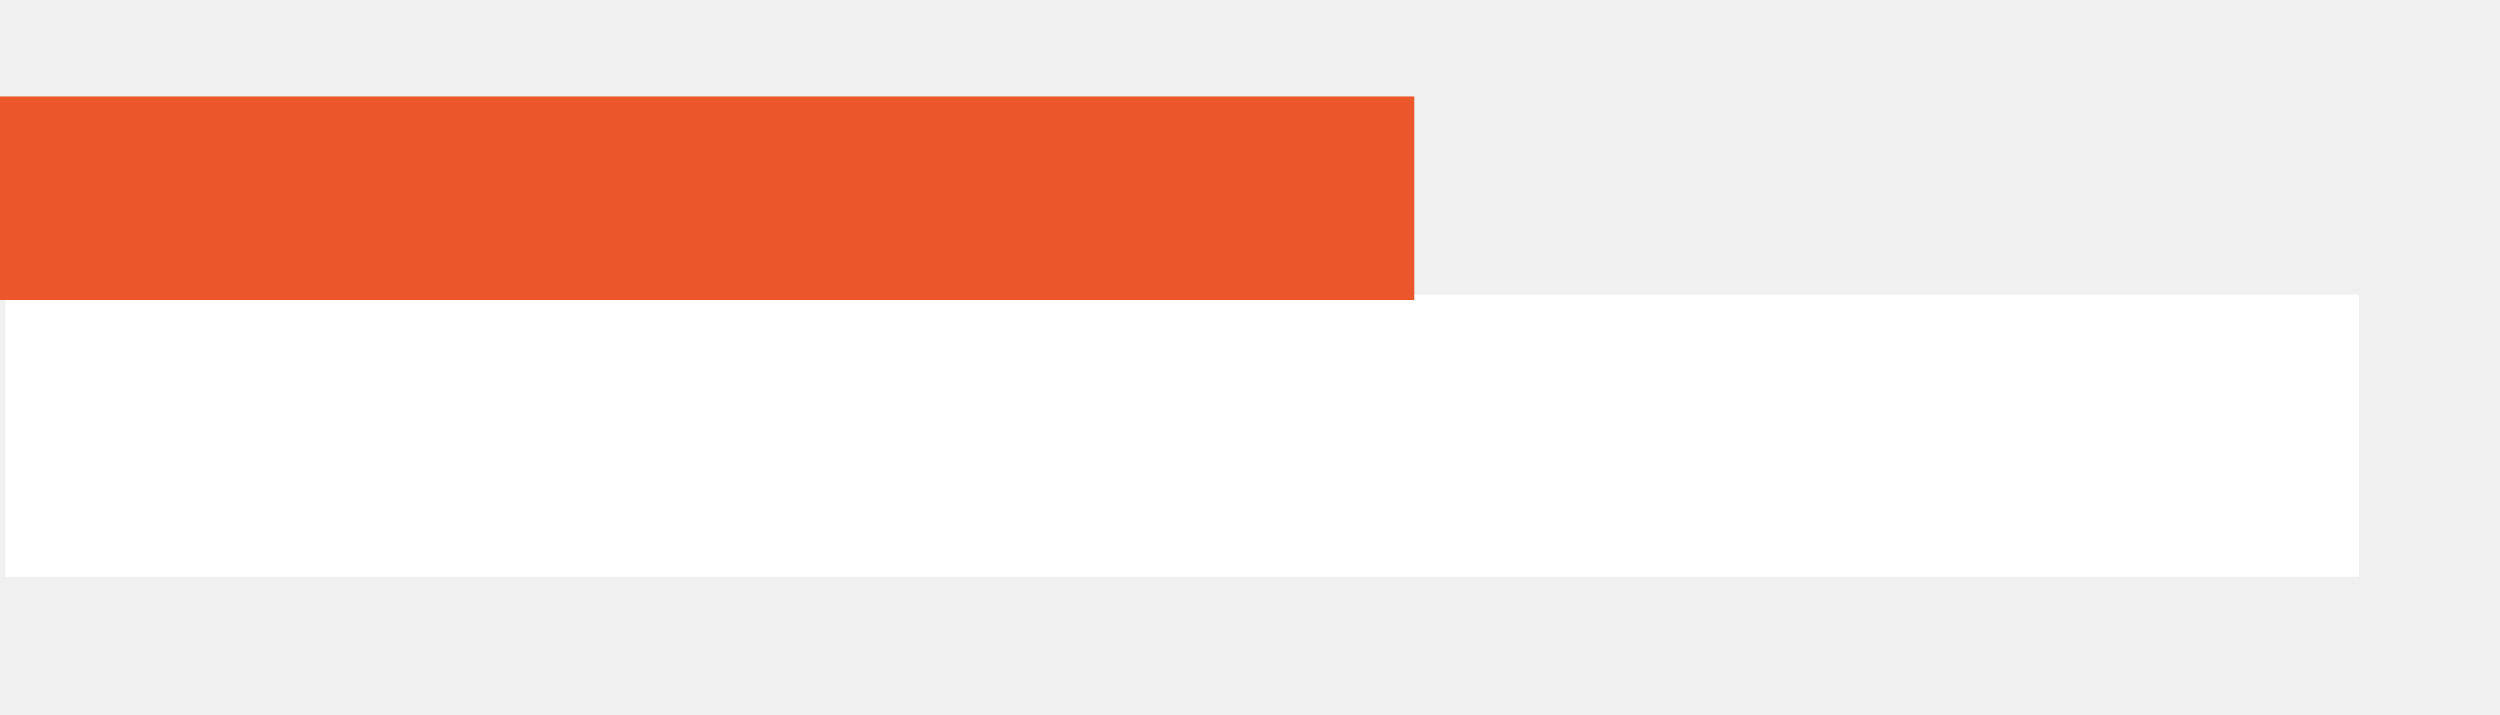
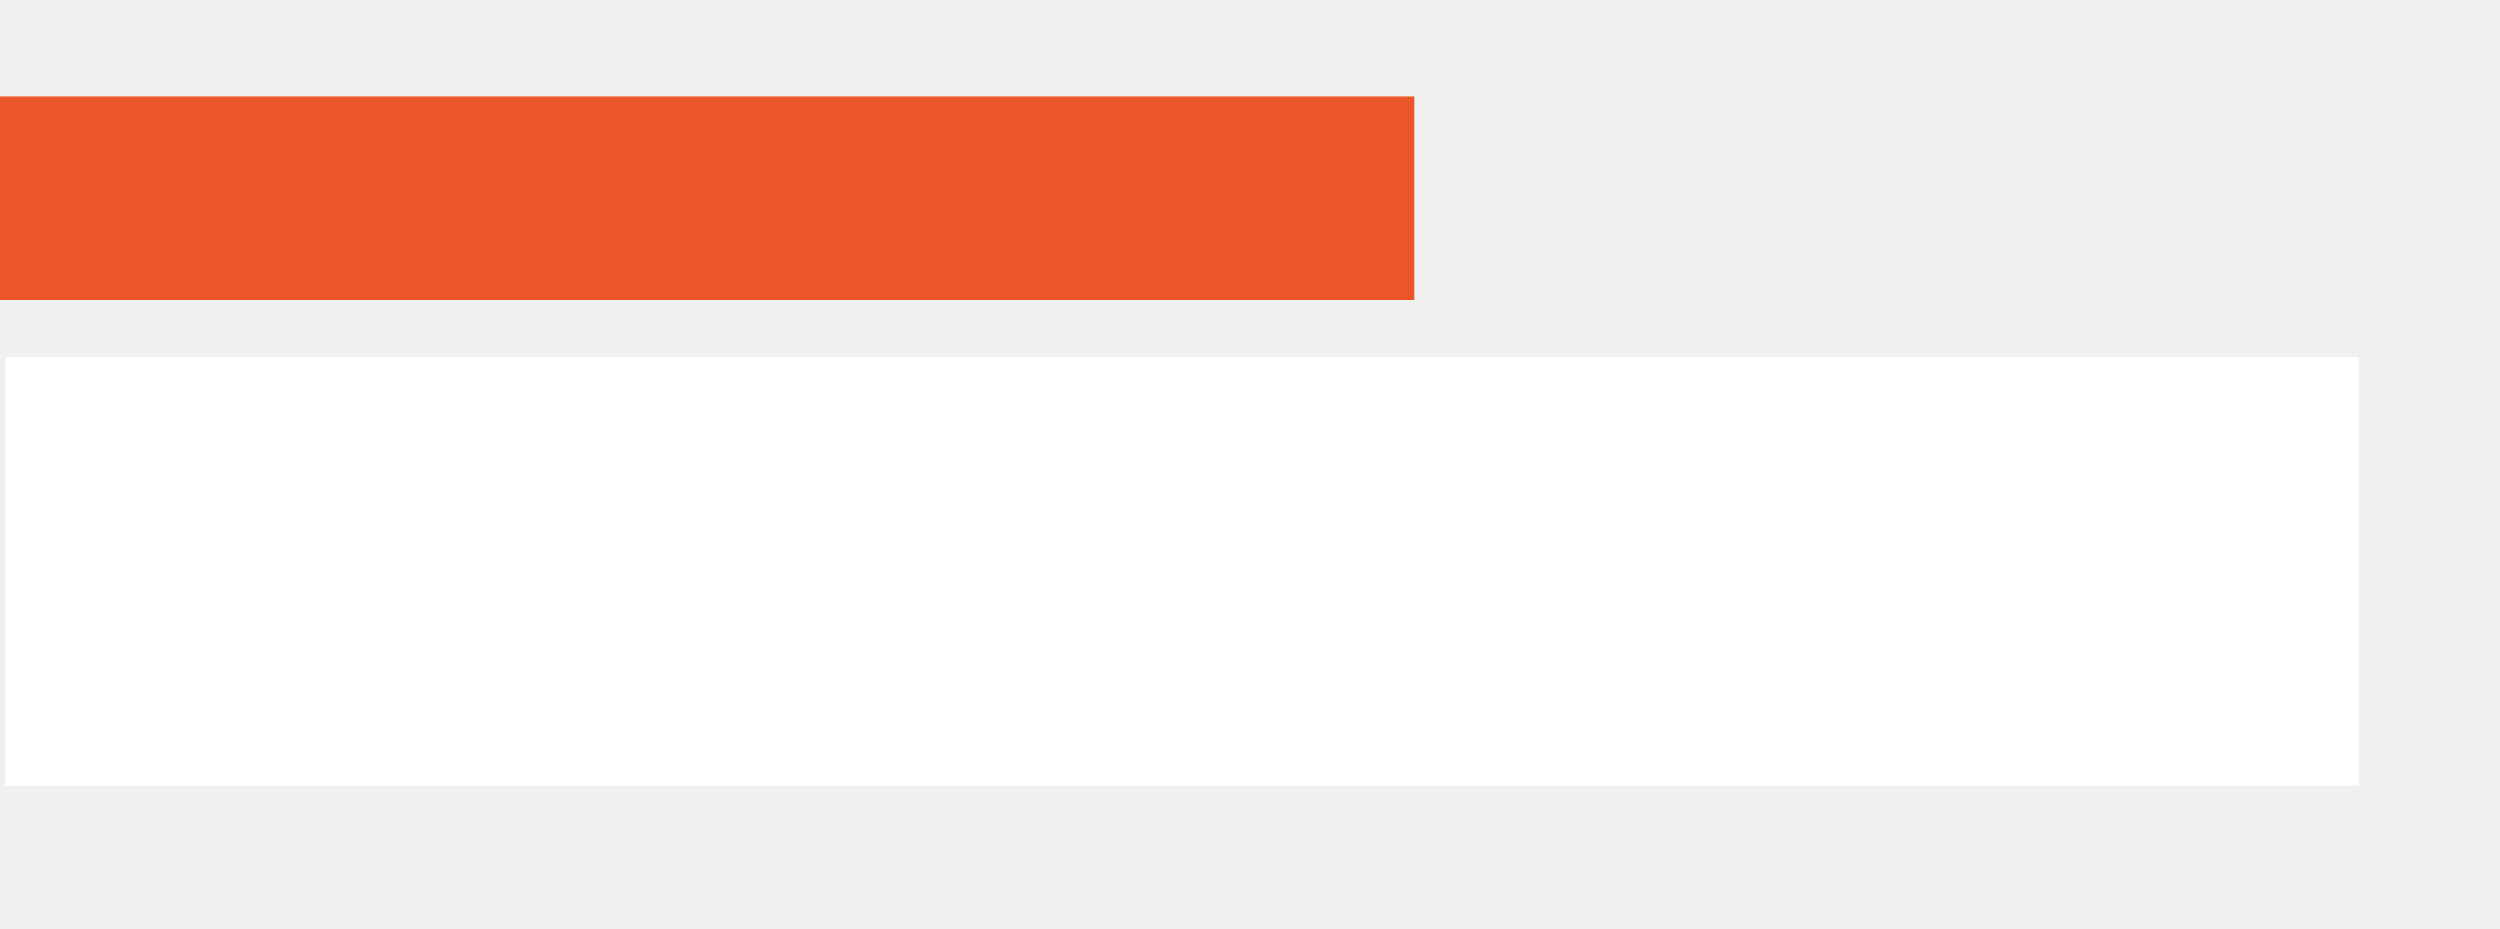
- <svg xmlns="http://www.w3.org/2000/svg" width="700" height="200" viewBox="0 0 700 200" fill="none">
-   <rect x="1.5" y="82.5" width="659" height="79" fill="white" />
+ <svg xmlns="http://www.w3.org/2000/svg" width="700" height="260" viewBox="0 0 700 260" fill="none">
+   <rect x="1.5" y="100" width="659" height="120" fill="white" />
  <rect y="27" width="396" height="57" fill="#EB562B" />
</svg>
